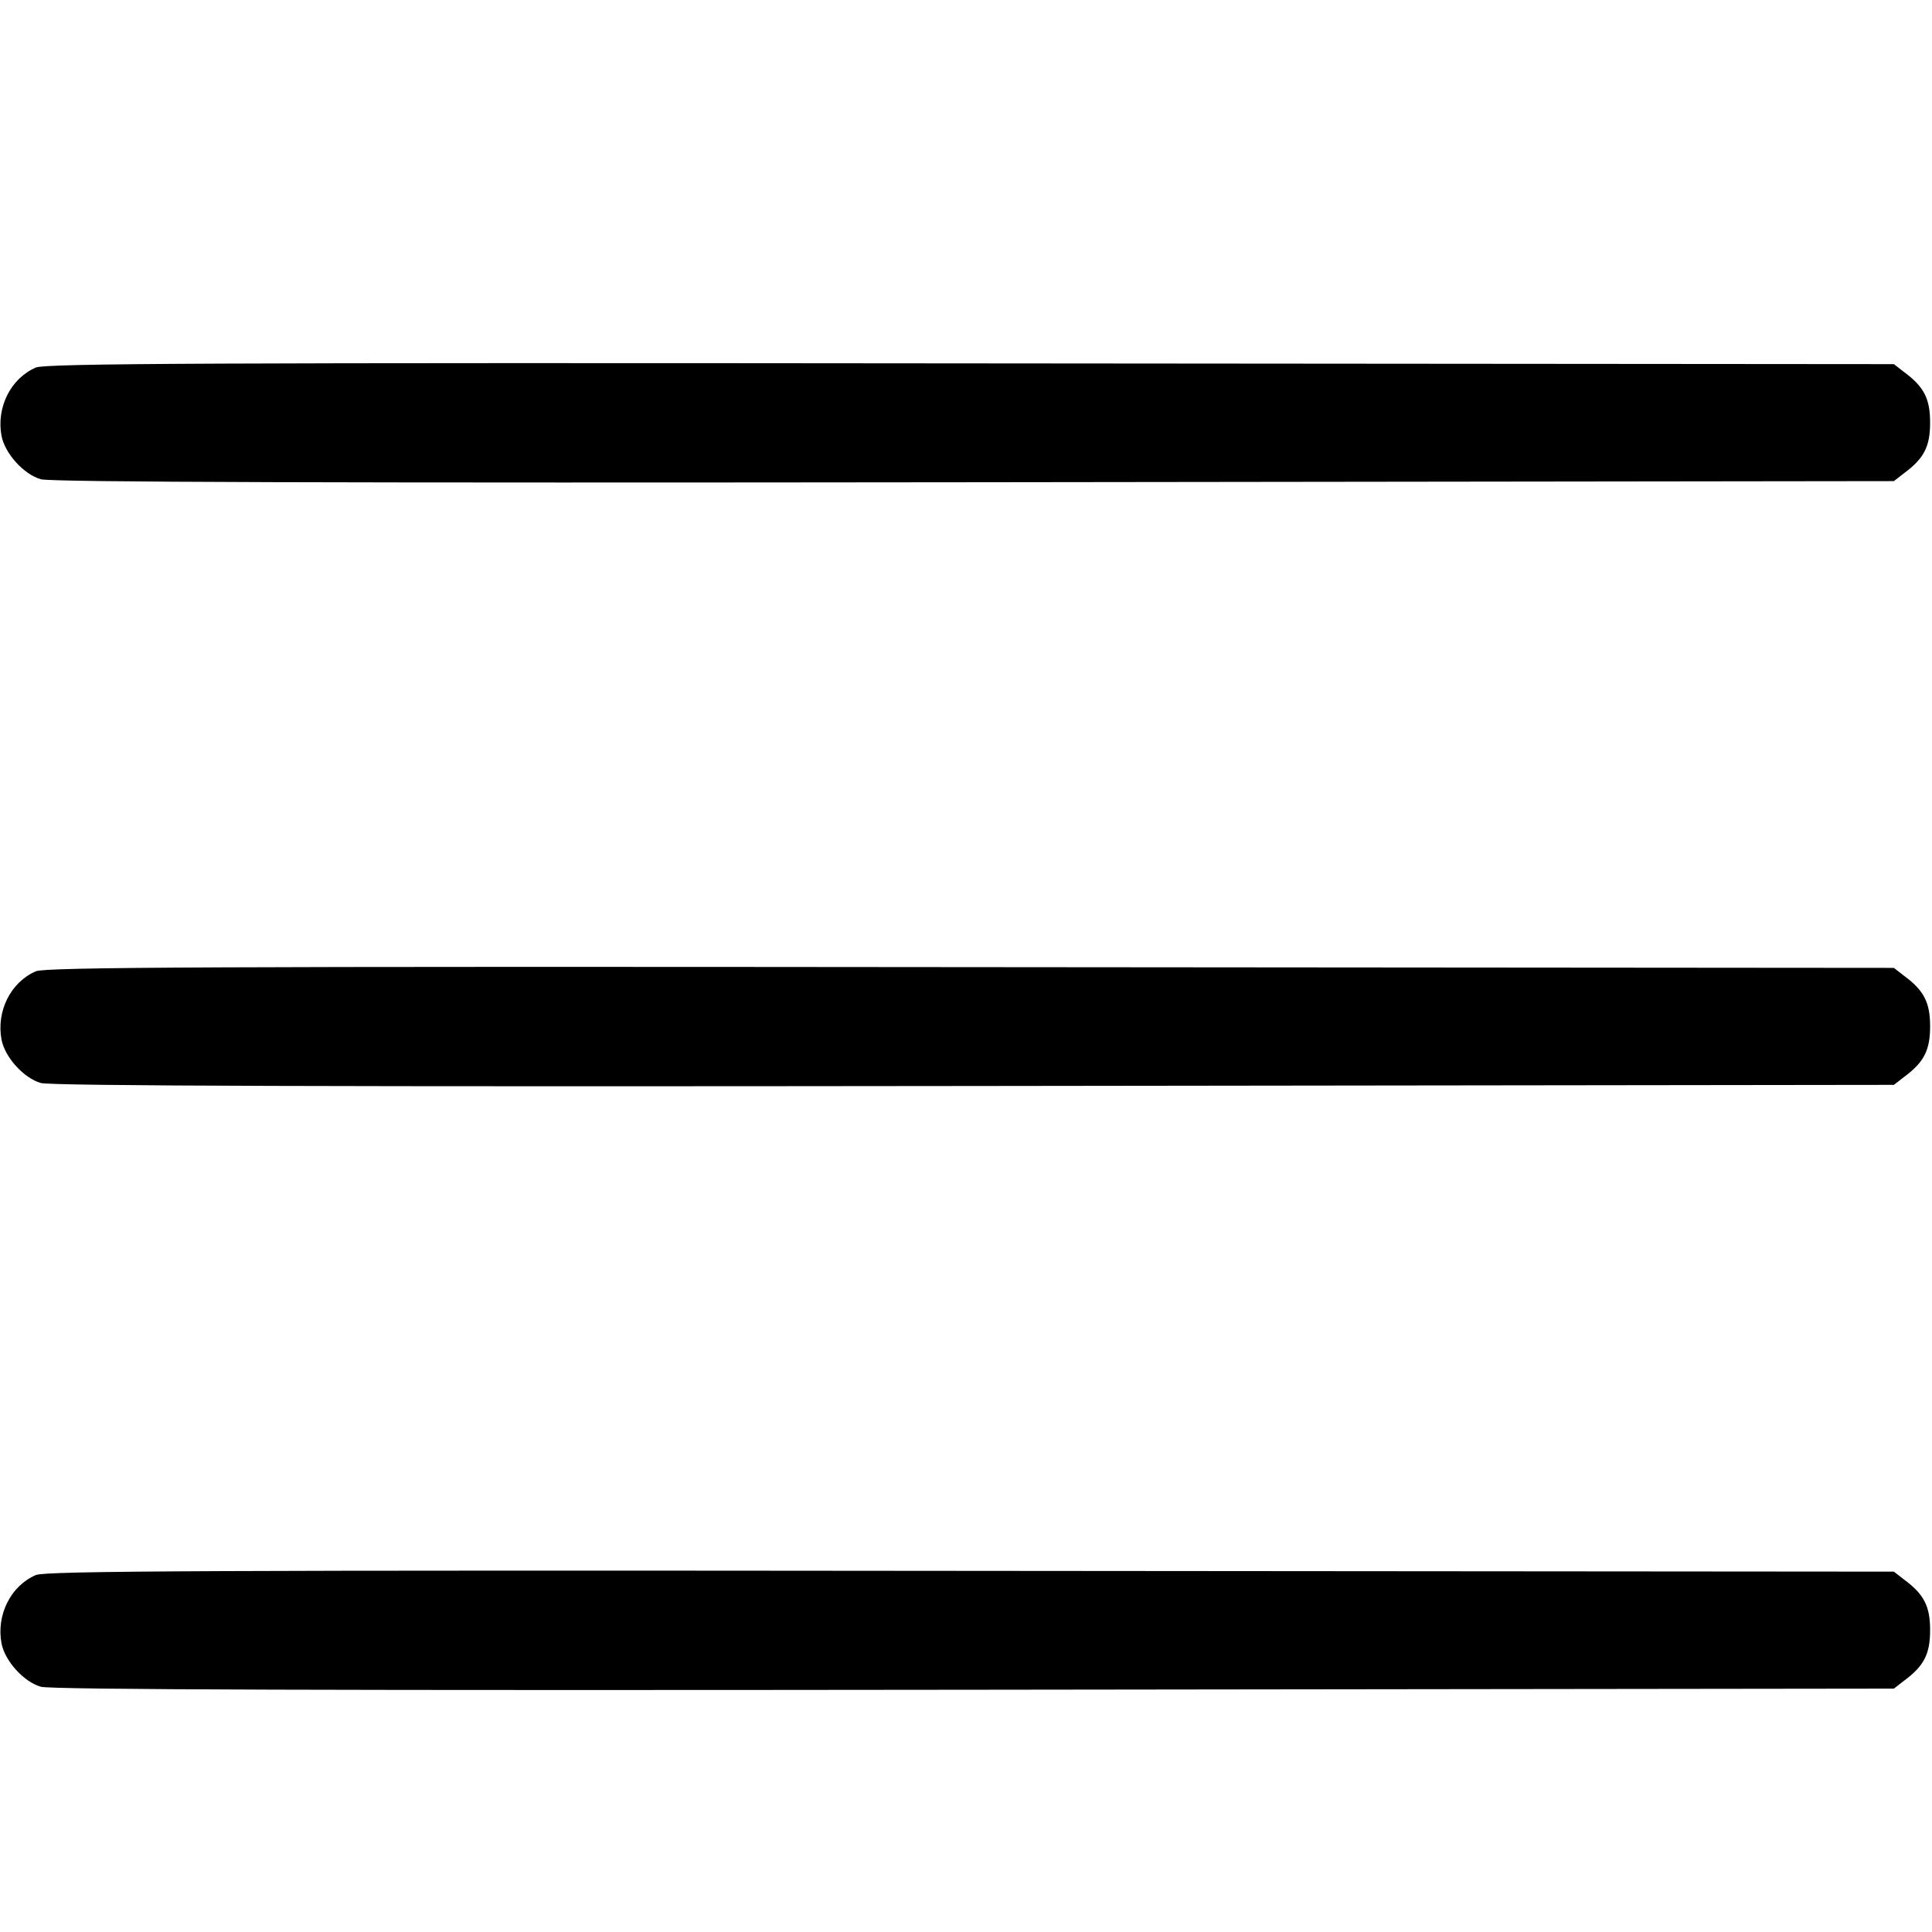
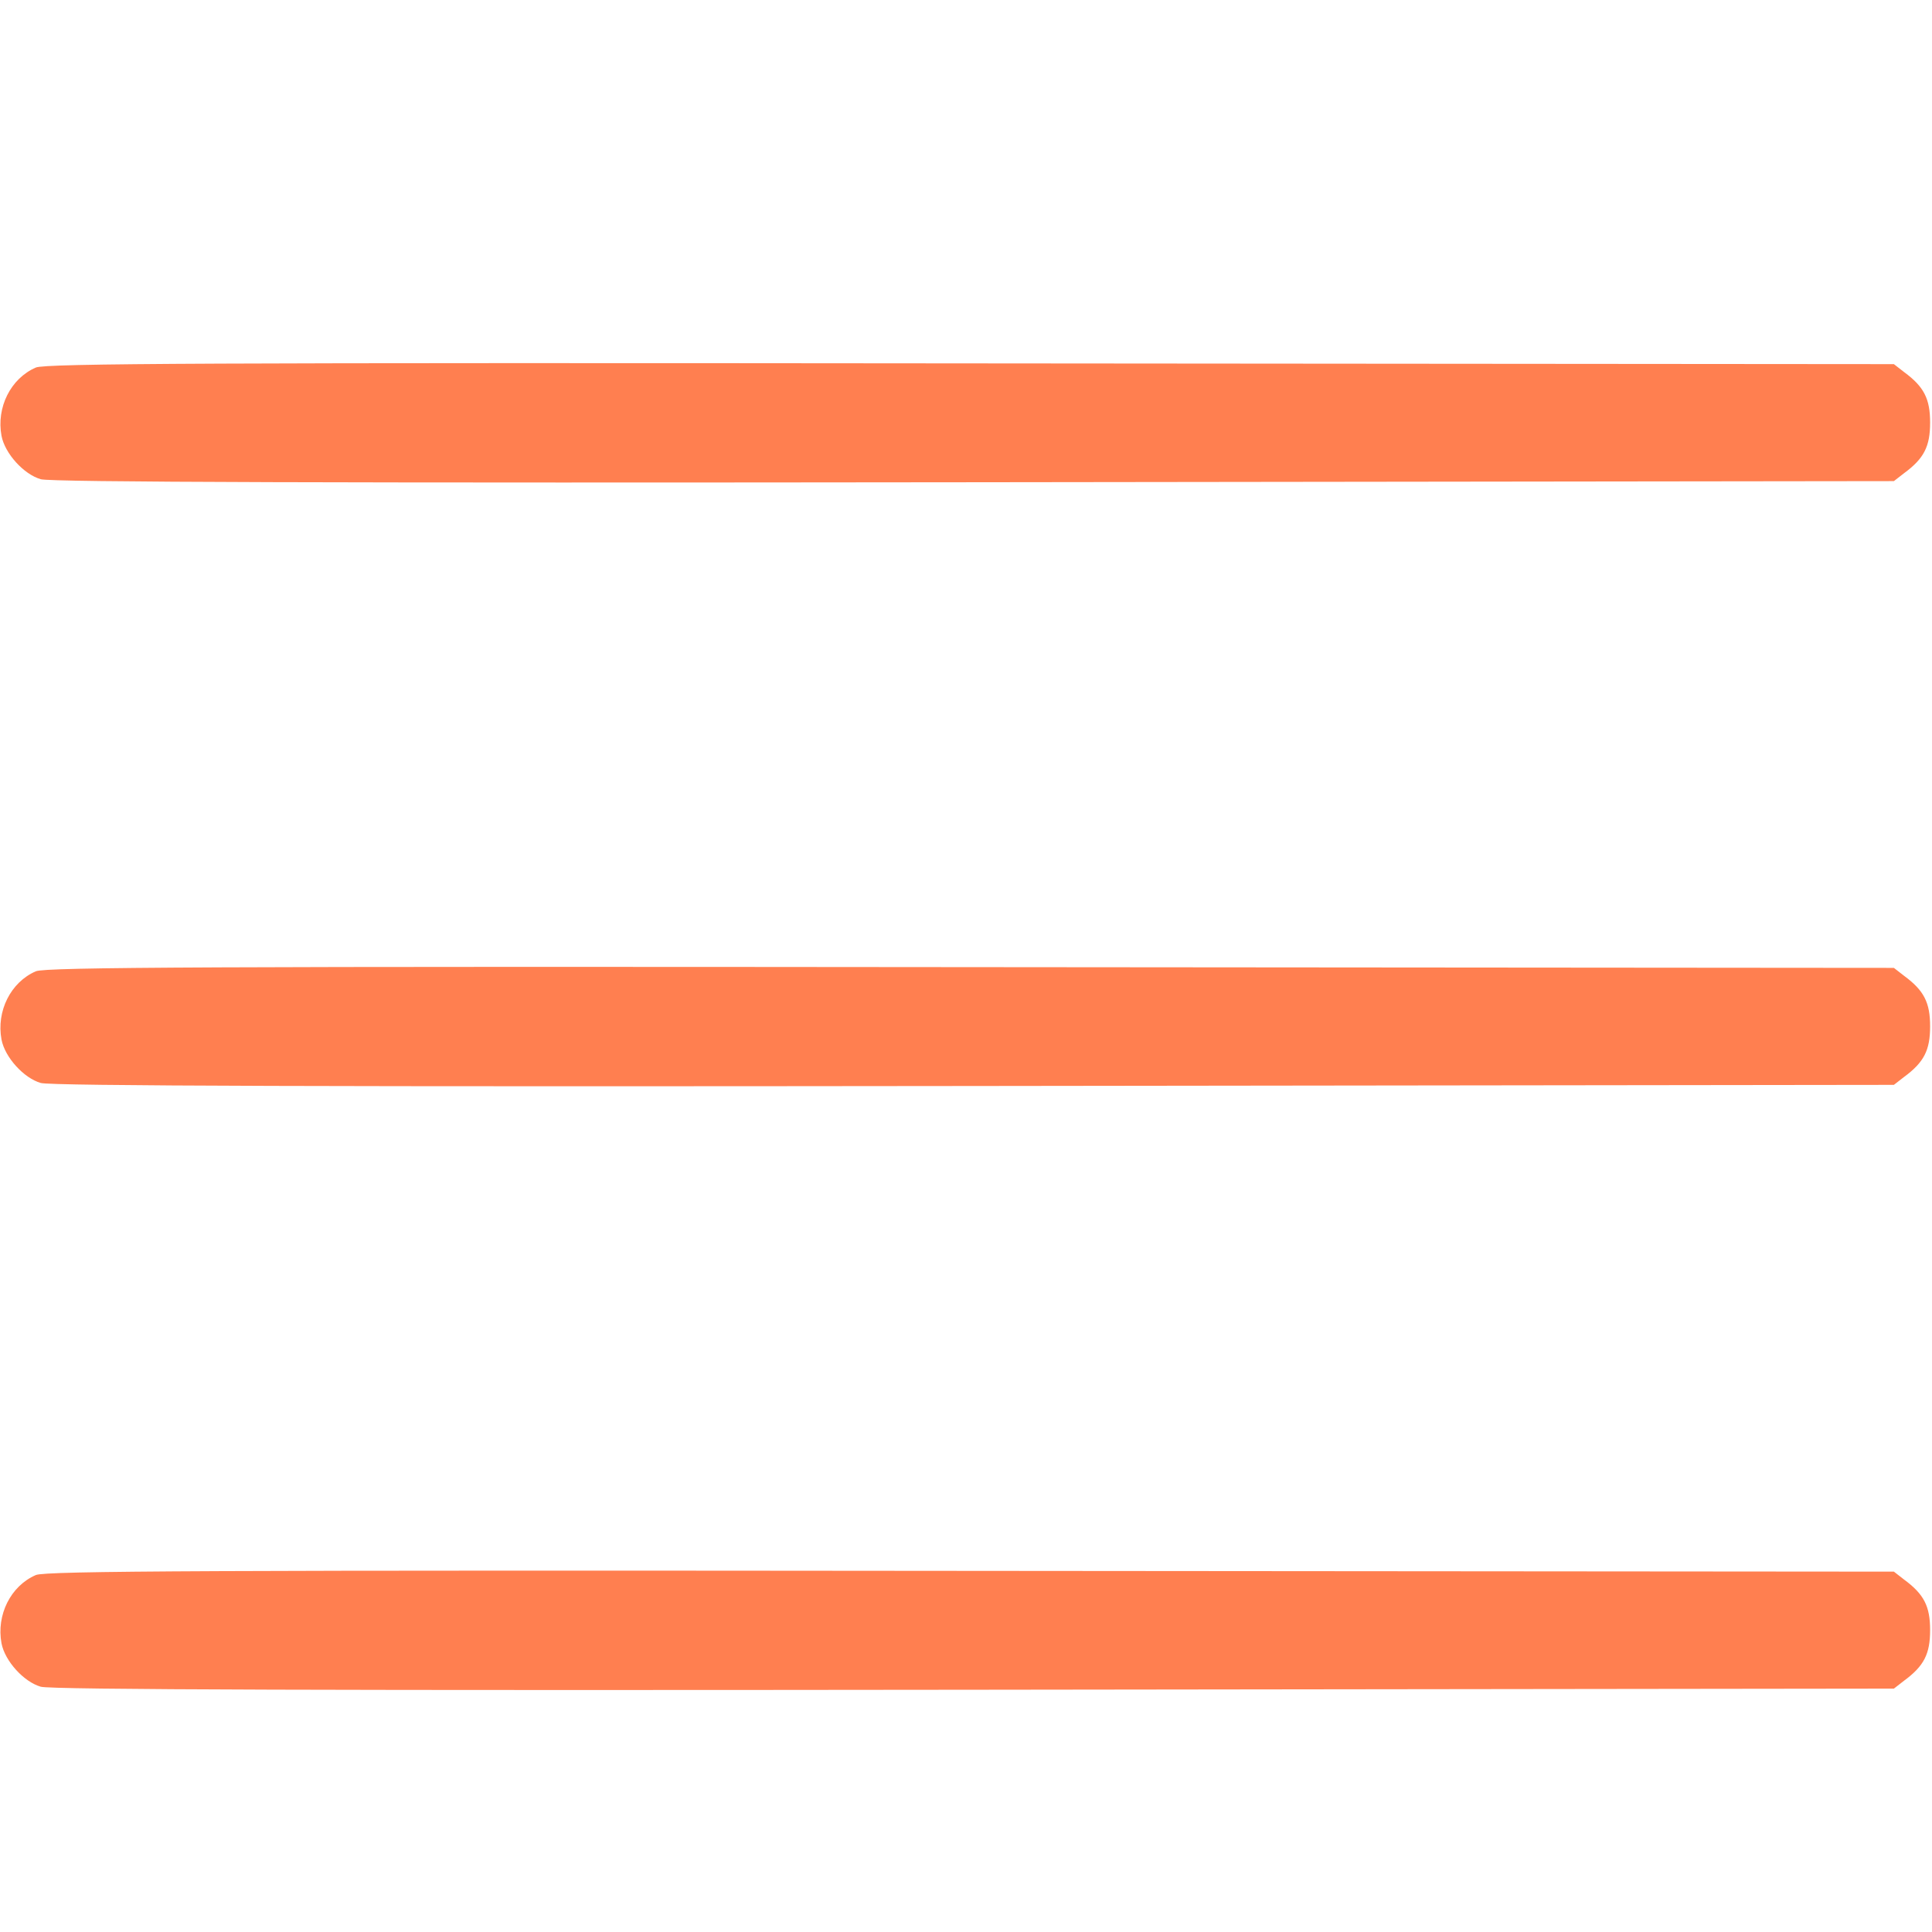
<svg xmlns="http://www.w3.org/2000/svg" version="1.0" width="512pt" height="512pt" viewBox="0 0 512 512" preserveAspectRatio="xMidYMid meet">
-   <g transform="translate(0,512) scale(0.1,-0.1)" fill="#000000" stroke="none">
+   <g transform="translate(0,512) scale(0.1,-0.1)" fill="coral" stroke="none">
    <path d="M95 4146 c-67 -29 -105 -106 -91 -181 9 -47 59 -102 104 -115 26 -8 785 -10 2474 -8 l2437 3 27 21 c53 39 69 71 69 134 0 63 -16 95 -69 134 l-27 21 -2447 2 c-2019 2 -2452 0 -2477 -11z" />
    <path d="M95 2546 c-67 -29 -105 -106 -91 -181 9 -47 59 -102 104 -115 26 -8 785 -10 2474 -8 l2437 3 27 21 c53 39 69 71 69 134 0 63 -16 95 -69 134 l-27 21 -2447 2 c-2019 2 -2452 0 -2477 -11z" />
    <path d="M95 946 c-67 -29 -105 -106 -91 -181 9 -47 59 -102 104 -115 26 -8 785 -10 2474 -8 l2437 3 27 21 c53 39 69 71 69 134 0 63 -16 95 -69 134 l-27 21 -2447 2 c-2019 2 -2452 0 -2477 -11z" />
  </g>
</svg>
